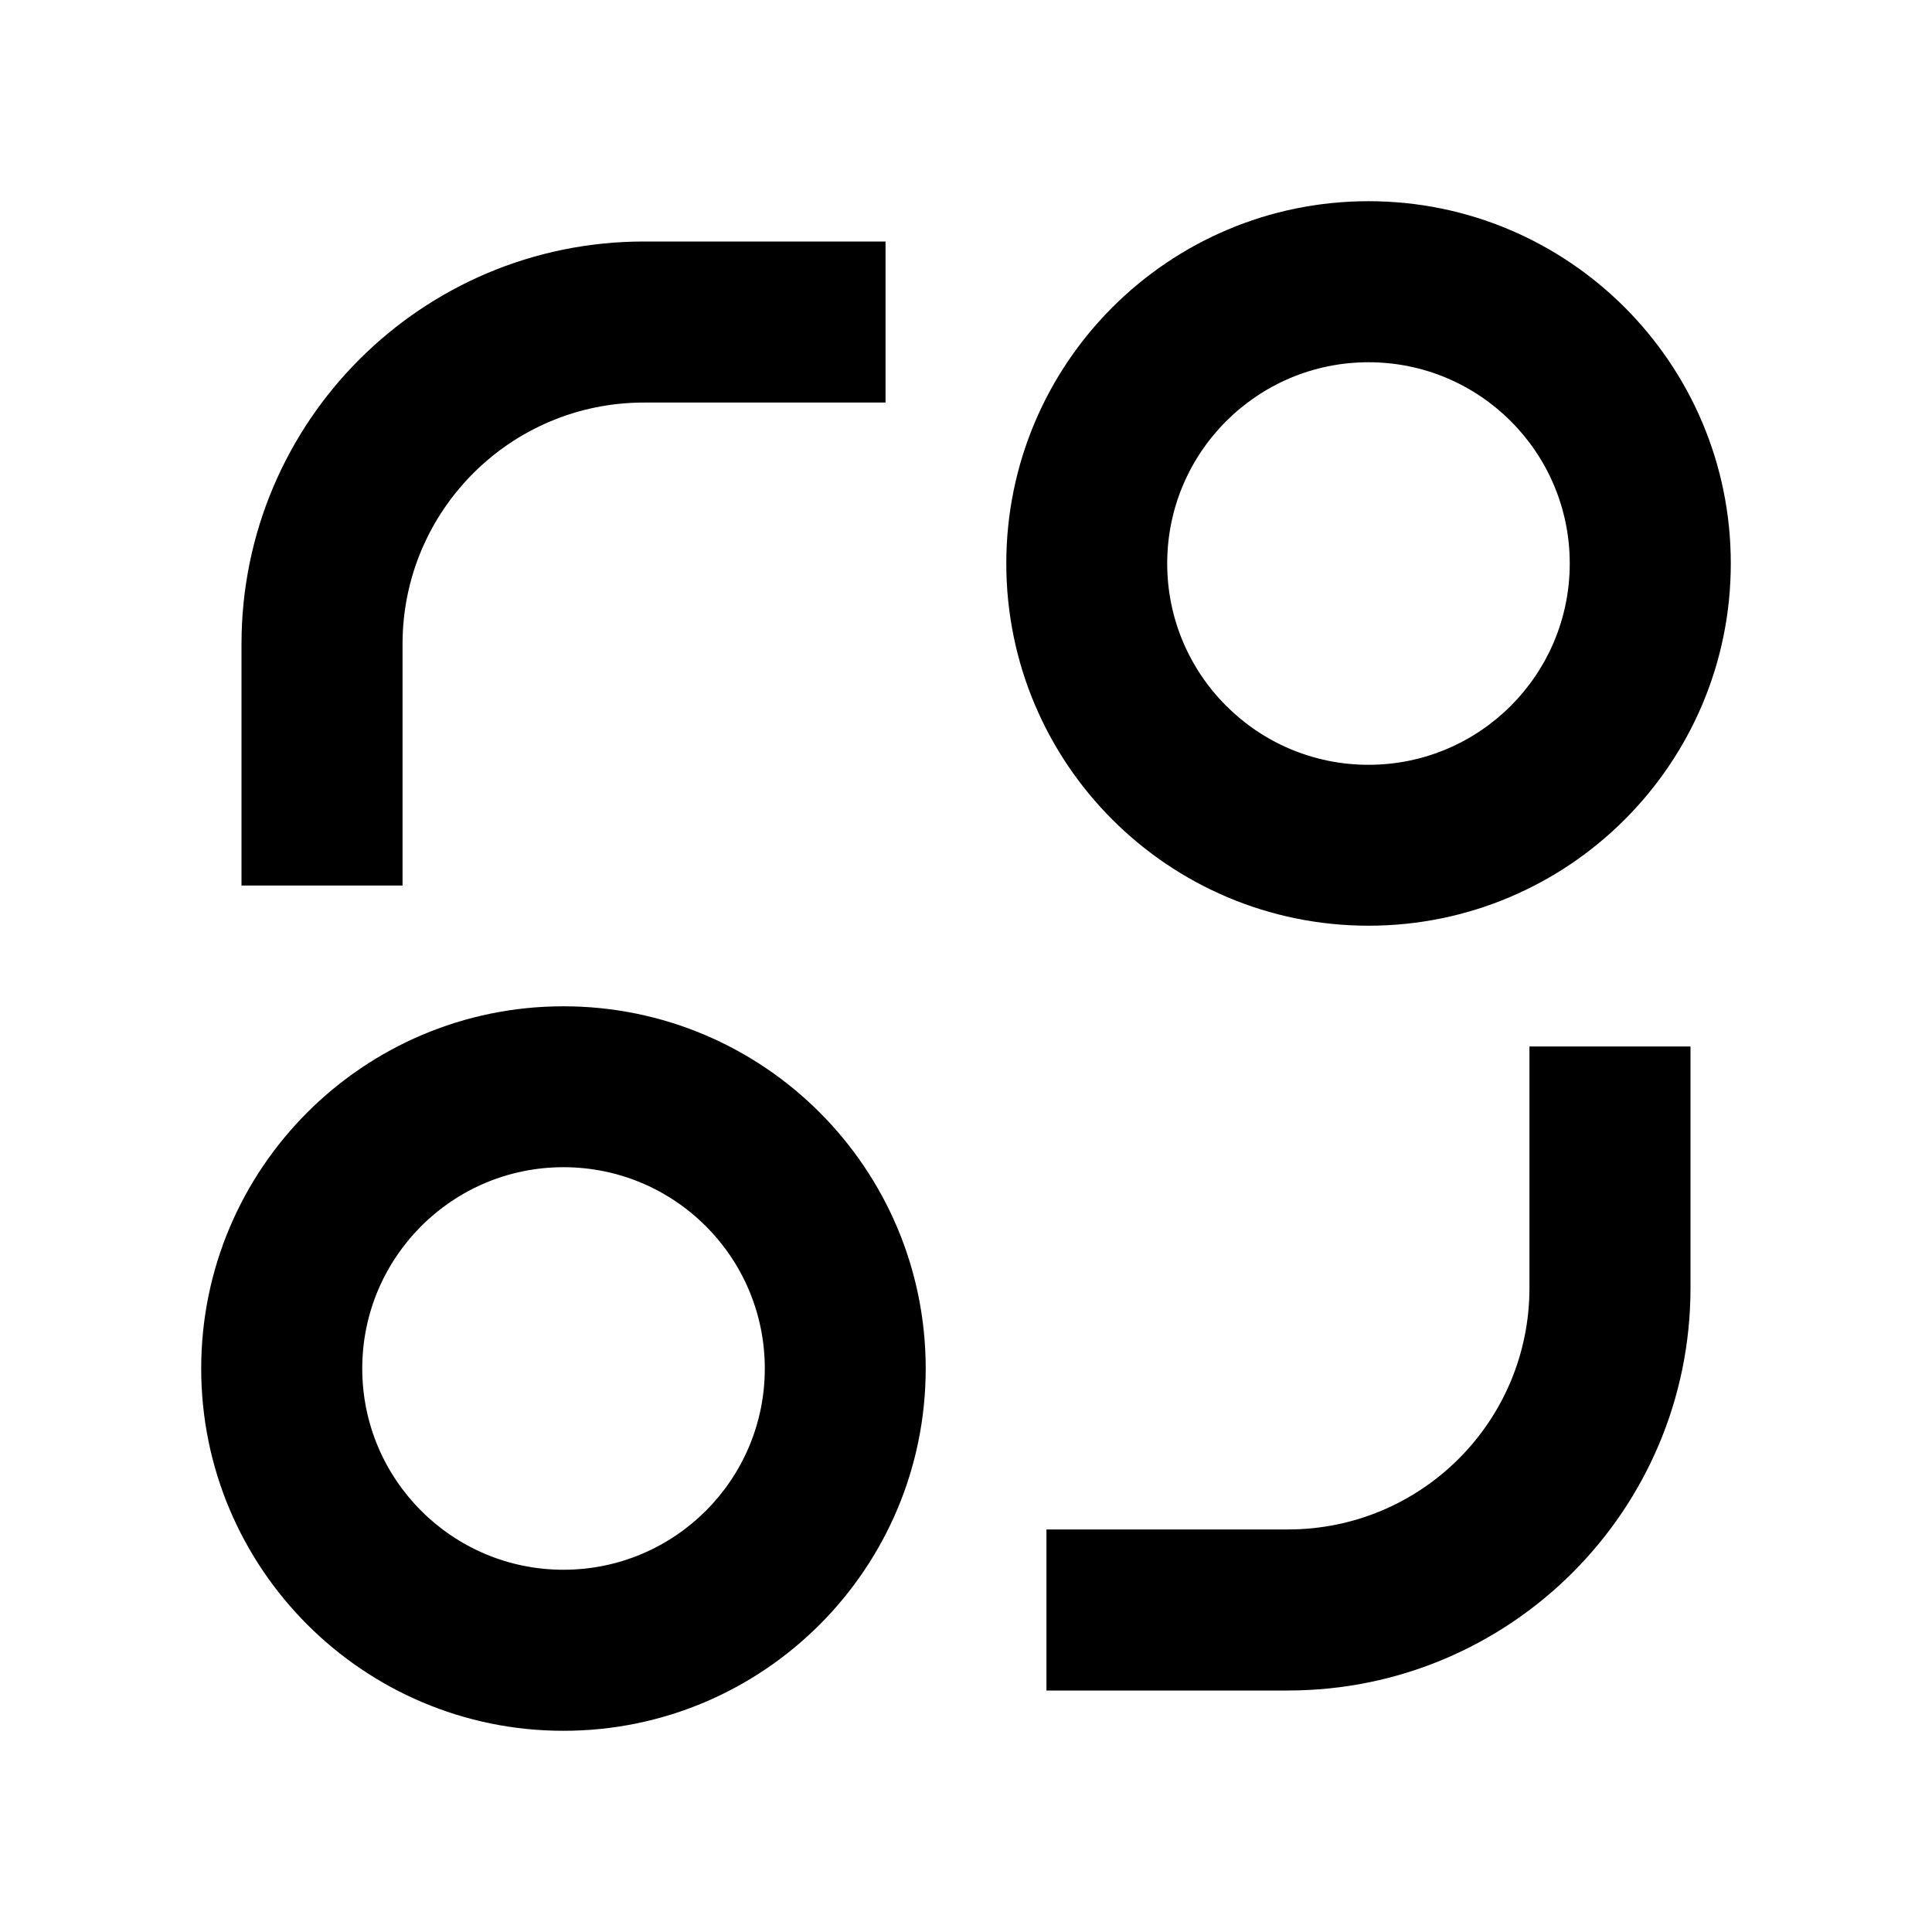
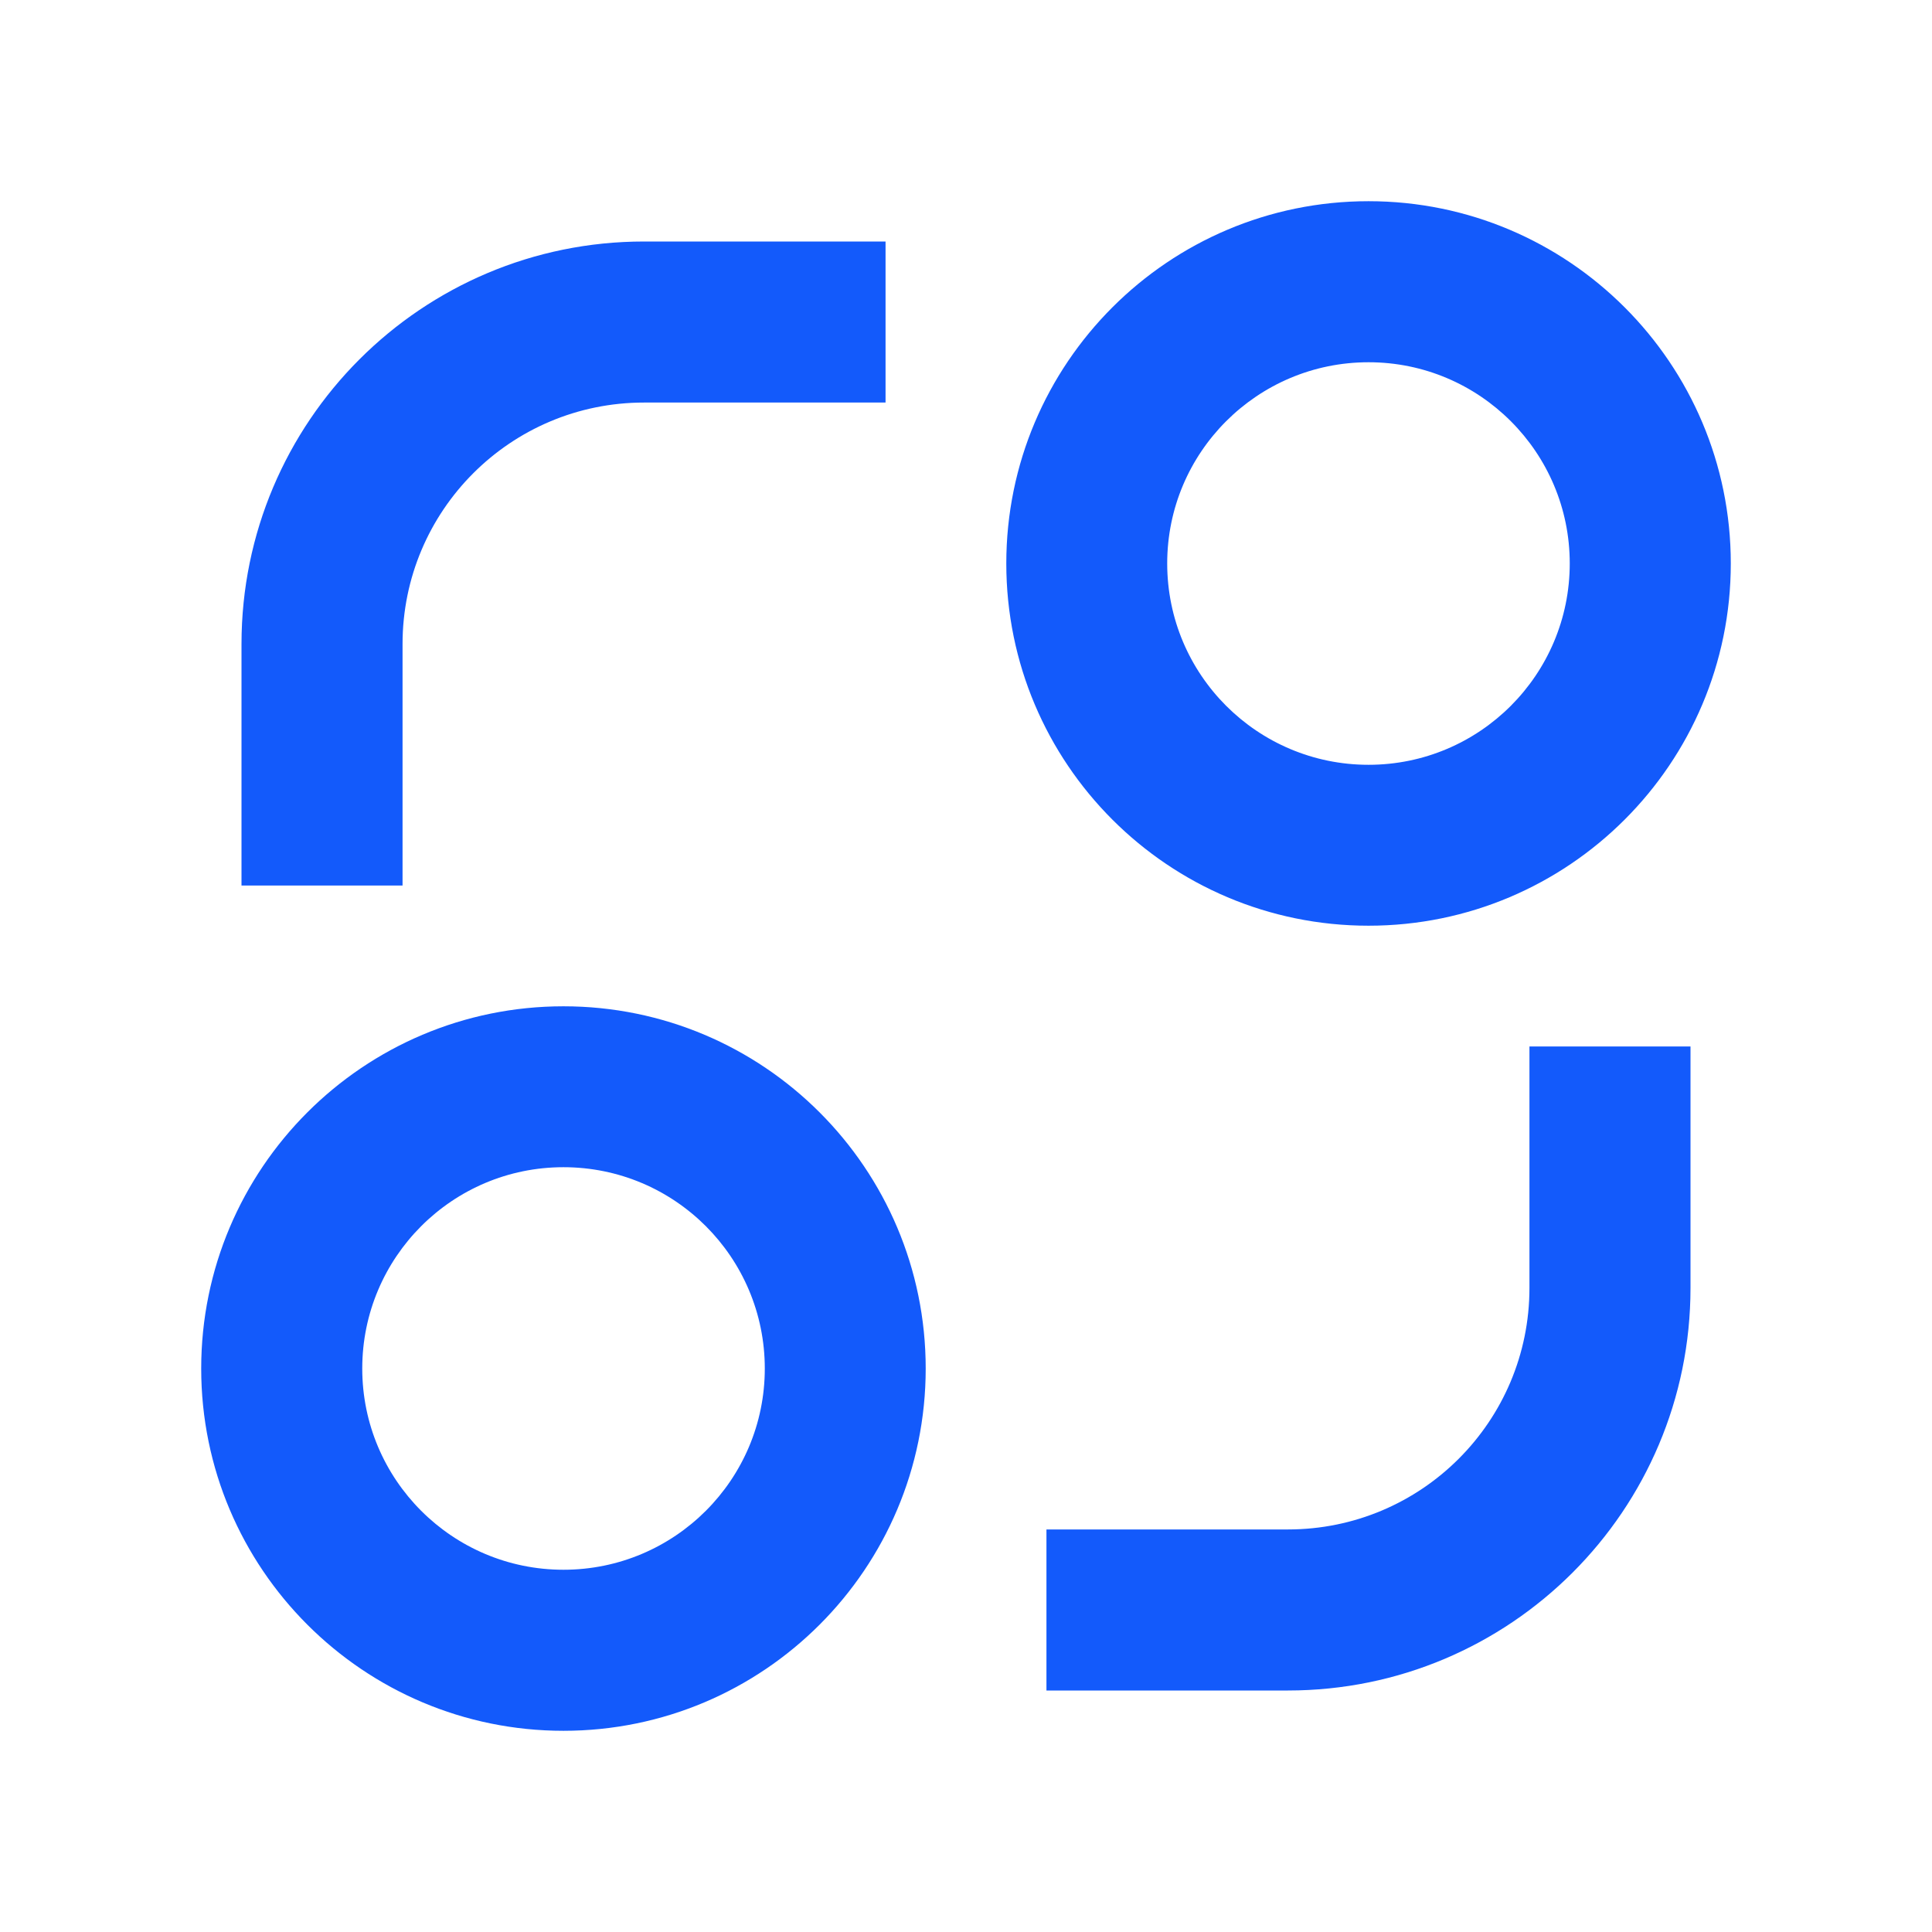
<svg xmlns="http://www.w3.org/2000/svg" width="14px" height="14px" viewBox="0 0 14 14" version="1.1">
  <g id="重新分发" stroke="none" fill="none" fill-rule="nonzero">
-     <path d="M4.083,12.542 C2.634,12.542 1.458,11.366 1.458,9.917 C1.458,8.467 2.634,7.292 4.083,7.292 C5.533,7.292 6.708,8.467 6.708,9.917 C6.708,11.366 5.533,12.542 4.083,12.542 Z M9.917,6.708 C8.467,6.708 7.292,5.533 7.292,4.083 C7.292,2.634 8.467,1.458 9.917,1.458 C11.366,1.458 12.542,2.634 12.542,4.083 C12.542,5.533 11.366,6.708 9.917,6.708 Z M4.083,11.375 C4.889,11.375 5.542,10.722 5.542,9.917 C5.542,9.111 4.889,8.458 4.083,8.458 C3.278,8.458 2.625,9.111 2.625,9.917 C2.625,10.722 3.278,11.375 4.083,11.375 Z M9.917,5.542 C10.722,5.542 11.375,4.889 11.375,4.083 C11.375,3.278 10.722,2.625 9.917,2.625 C9.111,2.625 8.458,3.278 8.458,4.083 C8.458,4.889 9.111,5.542 9.917,5.542 Z M1.75,4.667 C1.75,3.056 3.056,1.75 4.667,1.75 L6.417,1.75 L6.417,2.917 L4.667,2.917 C3.7,2.917 2.917,3.7 2.917,4.667 L2.917,6.417 L1.75,6.417 L1.75,4.667 Z M12.25,7.583 L11.083,7.583 L11.083,9.333 C11.083,10.3 10.3,11.083 9.333,11.083 L7.583,11.083 L7.583,12.25 L9.333,12.25 C10.944,12.25 12.25,10.944 12.25,9.333 L12.25,7.583 Z" id="形状" fill="#000000" />
+     <path d="M4.083,12.542 C2.634,12.542 1.458,11.366 1.458,9.917 C1.458,8.467 2.634,7.292 4.083,7.292 C5.533,7.292 6.708,8.467 6.708,9.917 C6.708,11.366 5.533,12.542 4.083,12.542 Z M9.917,6.708 C8.467,6.708 7.292,5.533 7.292,4.083 C7.292,2.634 8.467,1.458 9.917,1.458 C11.366,1.458 12.542,2.634 12.542,4.083 C12.542,5.533 11.366,6.708 9.917,6.708 Z M4.083,11.375 C4.889,11.375 5.542,10.722 5.542,9.917 C5.542,9.111 4.889,8.458 4.083,8.458 C3.278,8.458 2.625,9.111 2.625,9.917 C2.625,10.722 3.278,11.375 4.083,11.375 Z M9.917,5.542 C10.722,5.542 11.375,4.889 11.375,4.083 C11.375,3.278 10.722,2.625 9.917,2.625 C9.111,2.625 8.458,3.278 8.458,4.083 C8.458,4.889 9.111,5.542 9.917,5.542 Z M1.75,4.667 C1.75,3.056 3.056,1.75 4.667,1.75 L6.417,1.75 L6.417,2.917 L4.667,2.917 C3.7,2.917 2.917,3.7 2.917,4.667 L2.917,6.417 L1.75,6.417 L1.75,4.667 Z M12.25,7.583 L11.083,7.583 L11.083,9.333 C11.083,10.3 10.3,11.083 9.333,11.083 L7.583,11.083 L7.583,12.25 L9.333,12.25 C10.944,12.25 12.25,10.944 12.25,9.333 L12.25,7.583 Z" id="形状" fill="#135AFB" />
  </g>
</svg>
